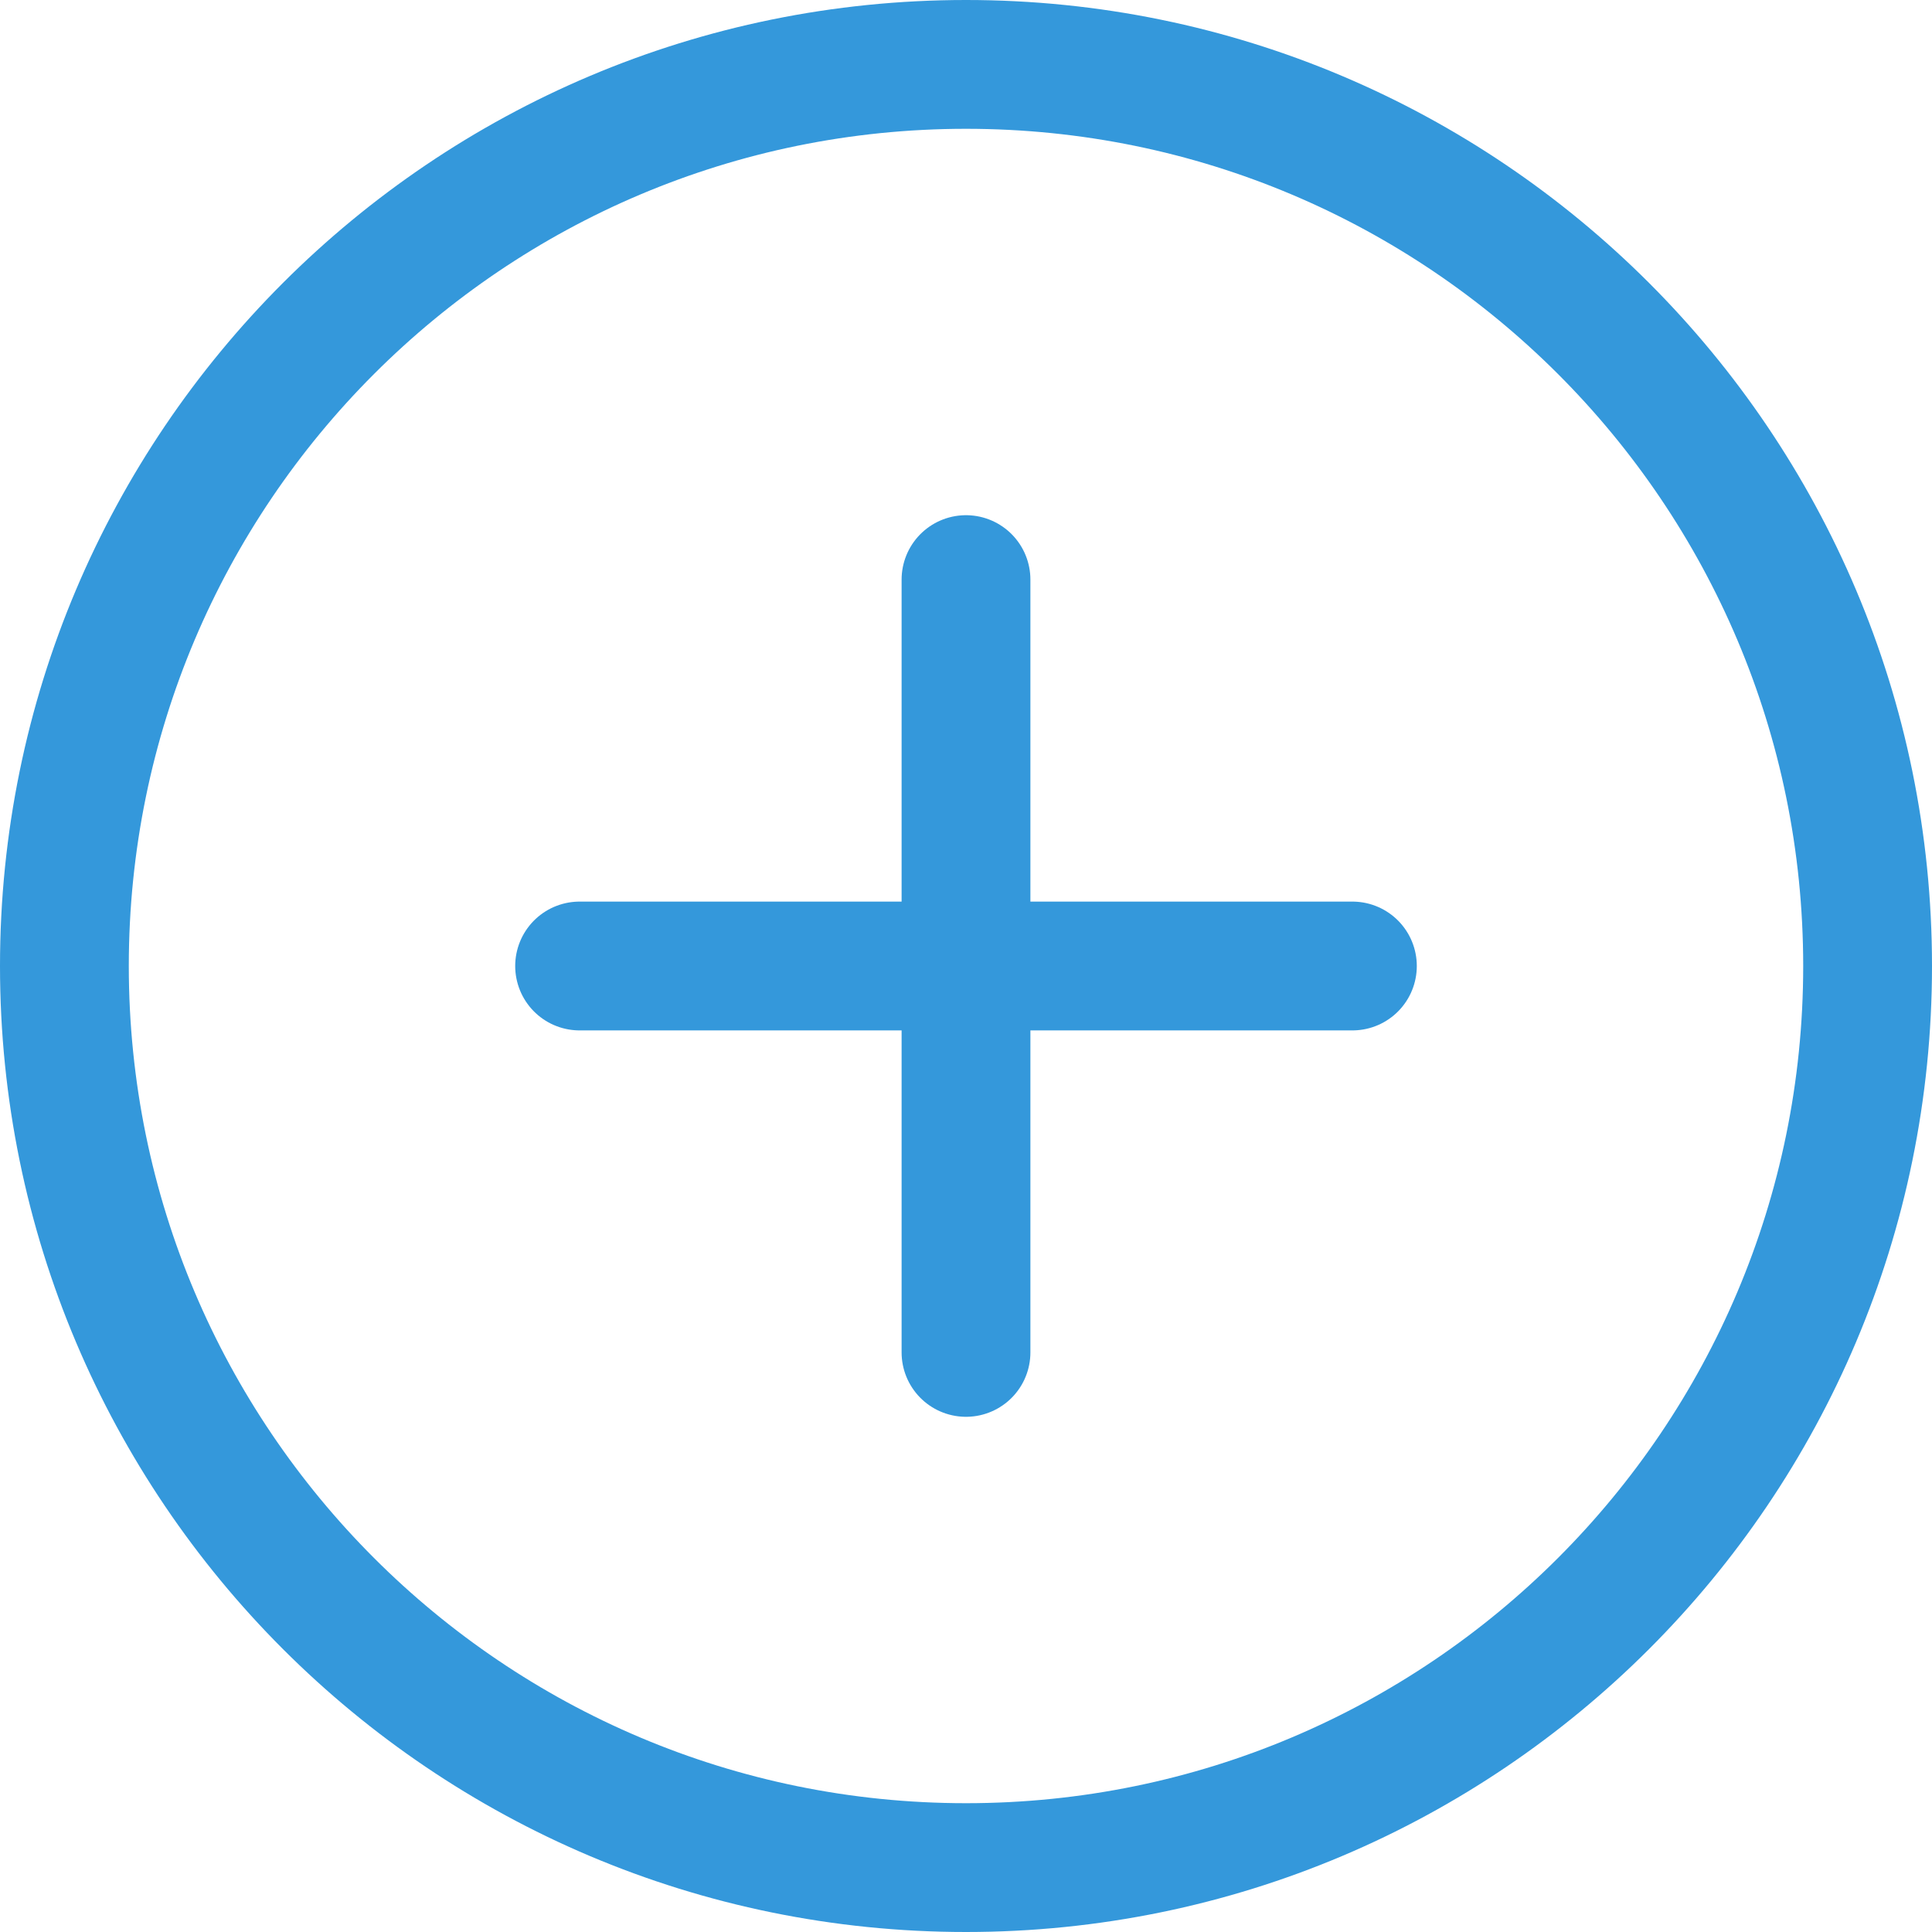
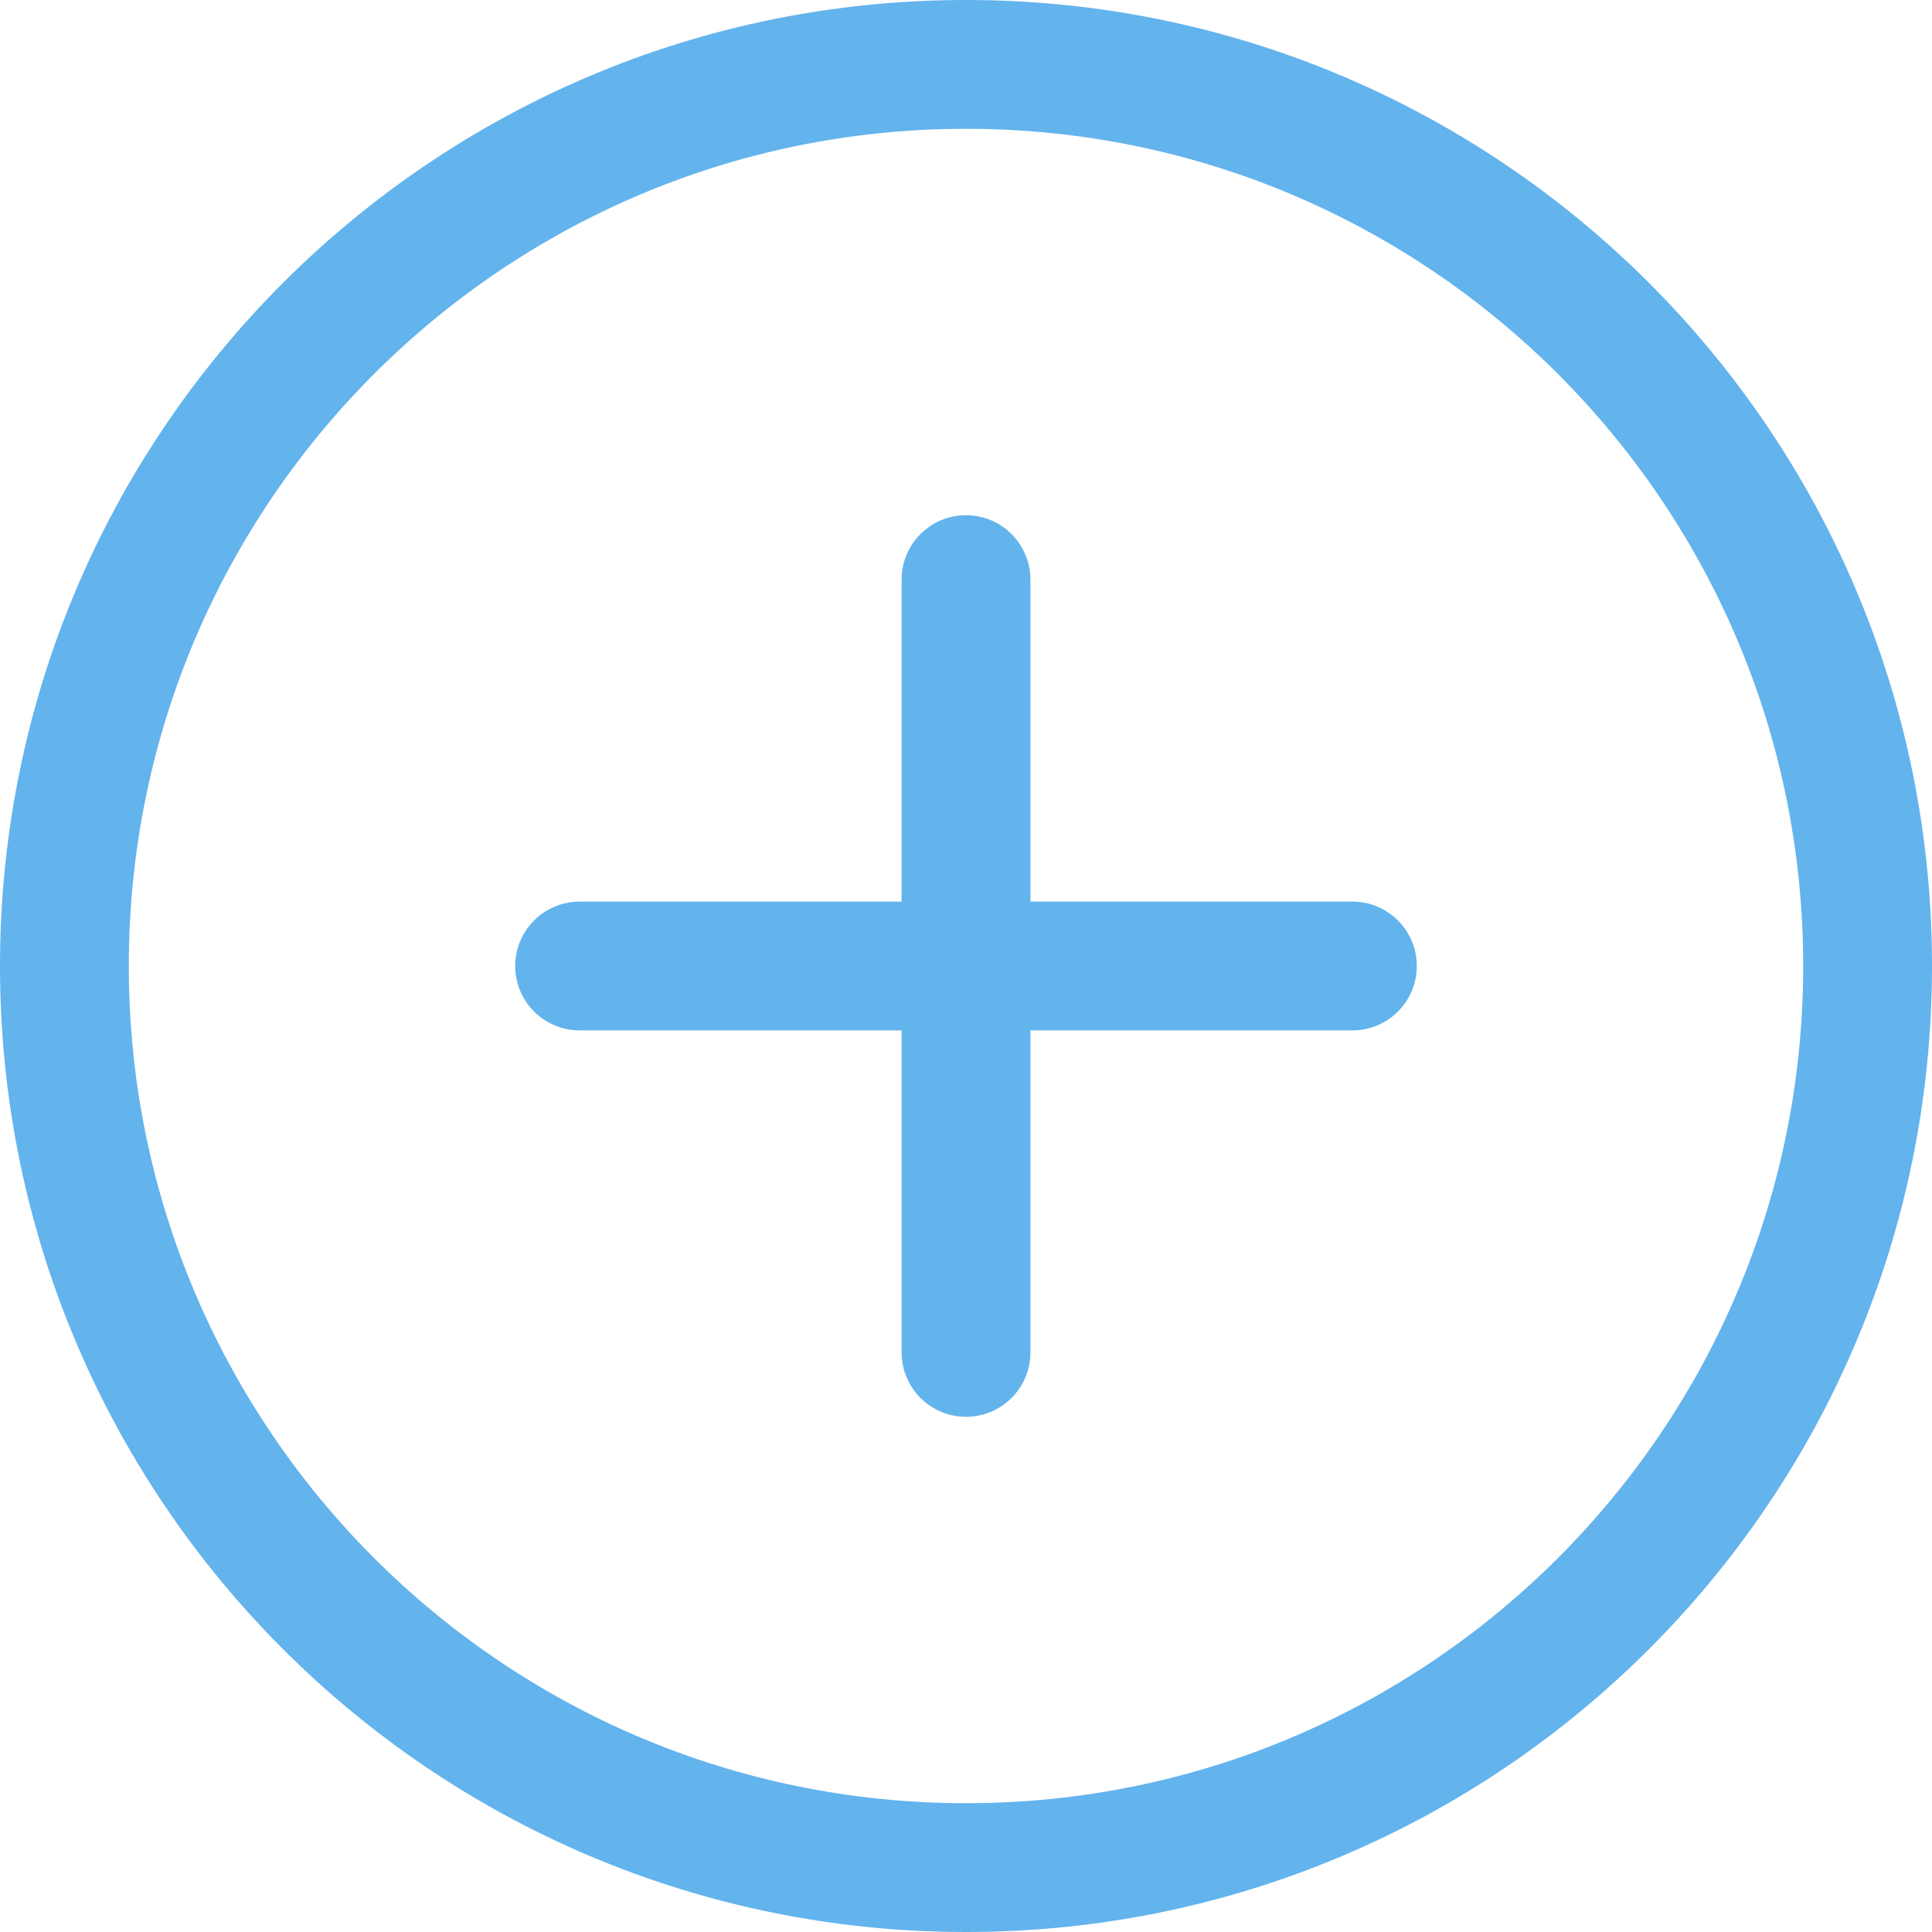
<svg xmlns="http://www.w3.org/2000/svg" width="30" height="30" viewBox="0 0 60 60" fill="none">
-   <circle cx="30" cy="30" r="28" stroke="#3498db" stroke-width="4" />
-   <line x1="30" y1="18" x2="30" y2="42" stroke="#3498db" stroke-width="4" stroke-linecap="round" />
-   <line x1="18" y1="30" x2="42" y2="30" stroke="#3498db" stroke-width="4" stroke-linecap="round" />
+   <circle cx="30" cy="30" r="28" stroke="#63b3ed" stroke-width="4" />
+   <line x1="30" y1="18" x2="30" y2="42" stroke="#63b3ed" stroke-width="4" stroke-linecap="round" />
+   <line x1="18" y1="30" x2="42" y2="30" stroke="#63b3ed" stroke-width="4" stroke-linecap="round" />
</svg>
